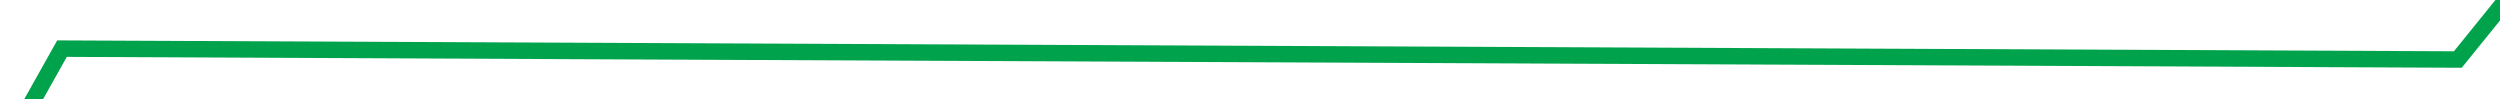
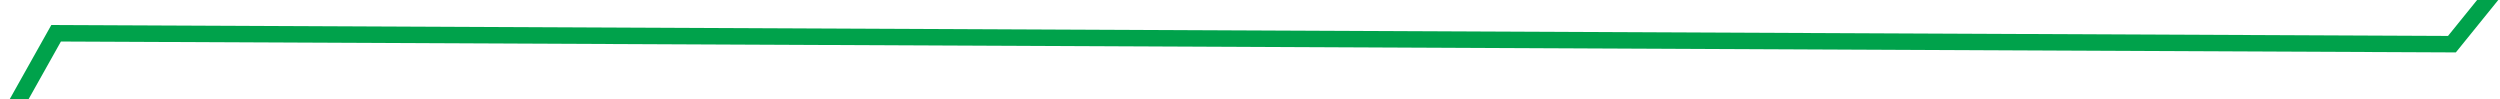
- <svg xmlns="http://www.w3.org/2000/svg" version="1.1" width="152px" height="6px" preserveAspectRatio="xMinYMid meet" viewBox="788 1899 152 4">
-   <g transform="matrix(0.9335804 -0.3583679 0.3583679 0.9335804 -623.871 435.8935 )">
-     <path d="M 0.073 154.263  L 135.827 168.901  L 269.745 94.708  L 396.326 146.368  L 537.583 29.075  L 673.336 81.895  L 814.593 0.316  L 954.015 58.211  L 1095.272 13.474  L 1231.025 81.895  L 1364.944 50.316  L 1506.201 130.579  L 1640.119 81.895  " stroke-width="1" stroke-dasharray="0" stroke="rgba(0, 162, 75, 1)" fill="none" transform="matrix(1 0 0 1 259 1846 )" class="stroke" />
+ <svg xmlns="http://www.w3.org/2000/svg" version="1.1" width="152px" height="6px" preserveAspectRatio="xMinYMid meet" viewBox="788 2299 152 4">
+   <g transform="matrix(0.9335804 -0.3583679 0.3583679 0.9335804 -767.2181 462.4613 )">
+     <path d="M 0.073 154.263  L 135.827 168.901  L 269.745 94.708  L 396.326 146.368  L 537.583 29.075  L 673.336 81.895  L 814.593 0.316  L 954.015 58.211  L 1095.272 13.474  L 1231.025 81.895  L 1364.944 50.316  L 1506.201 130.579  L 1640.119 81.895  " stroke-width="1" stroke-dasharray="0" stroke="rgba(0, 162, 75, 1)" fill="none" transform="matrix(1 0 0 1 259 2245 )" class="stroke" />
  </g>
</svg>
